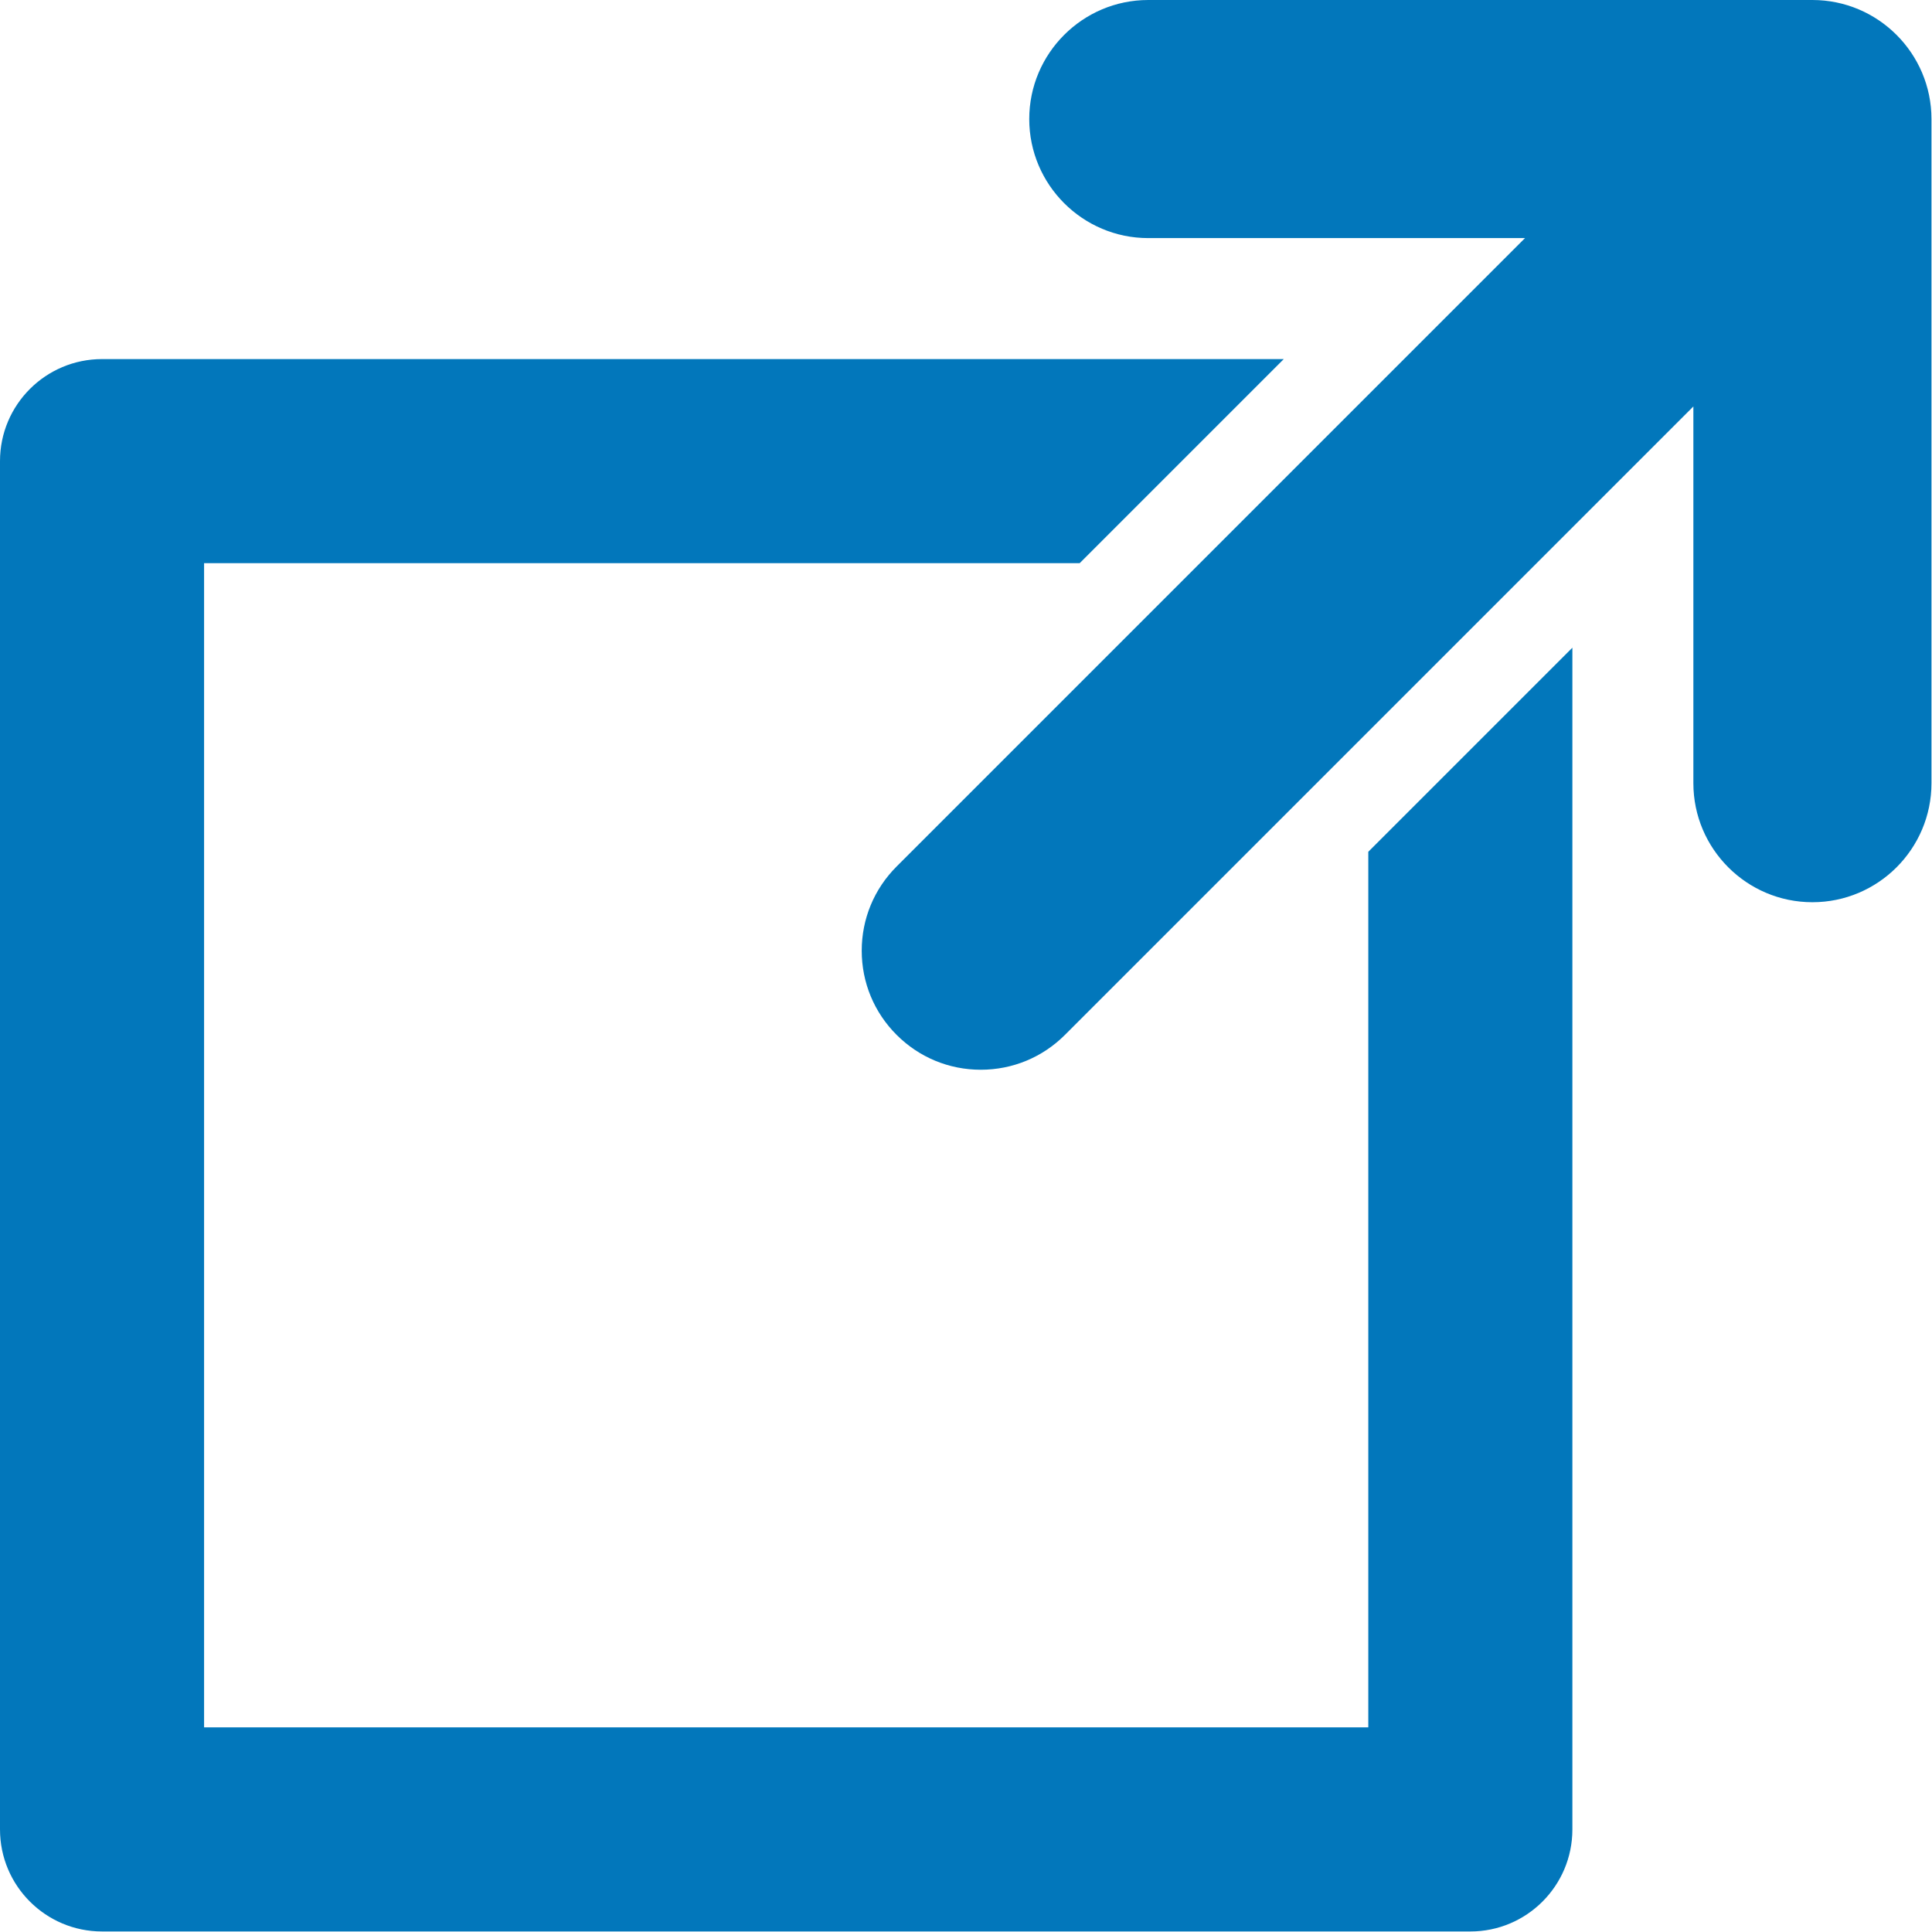
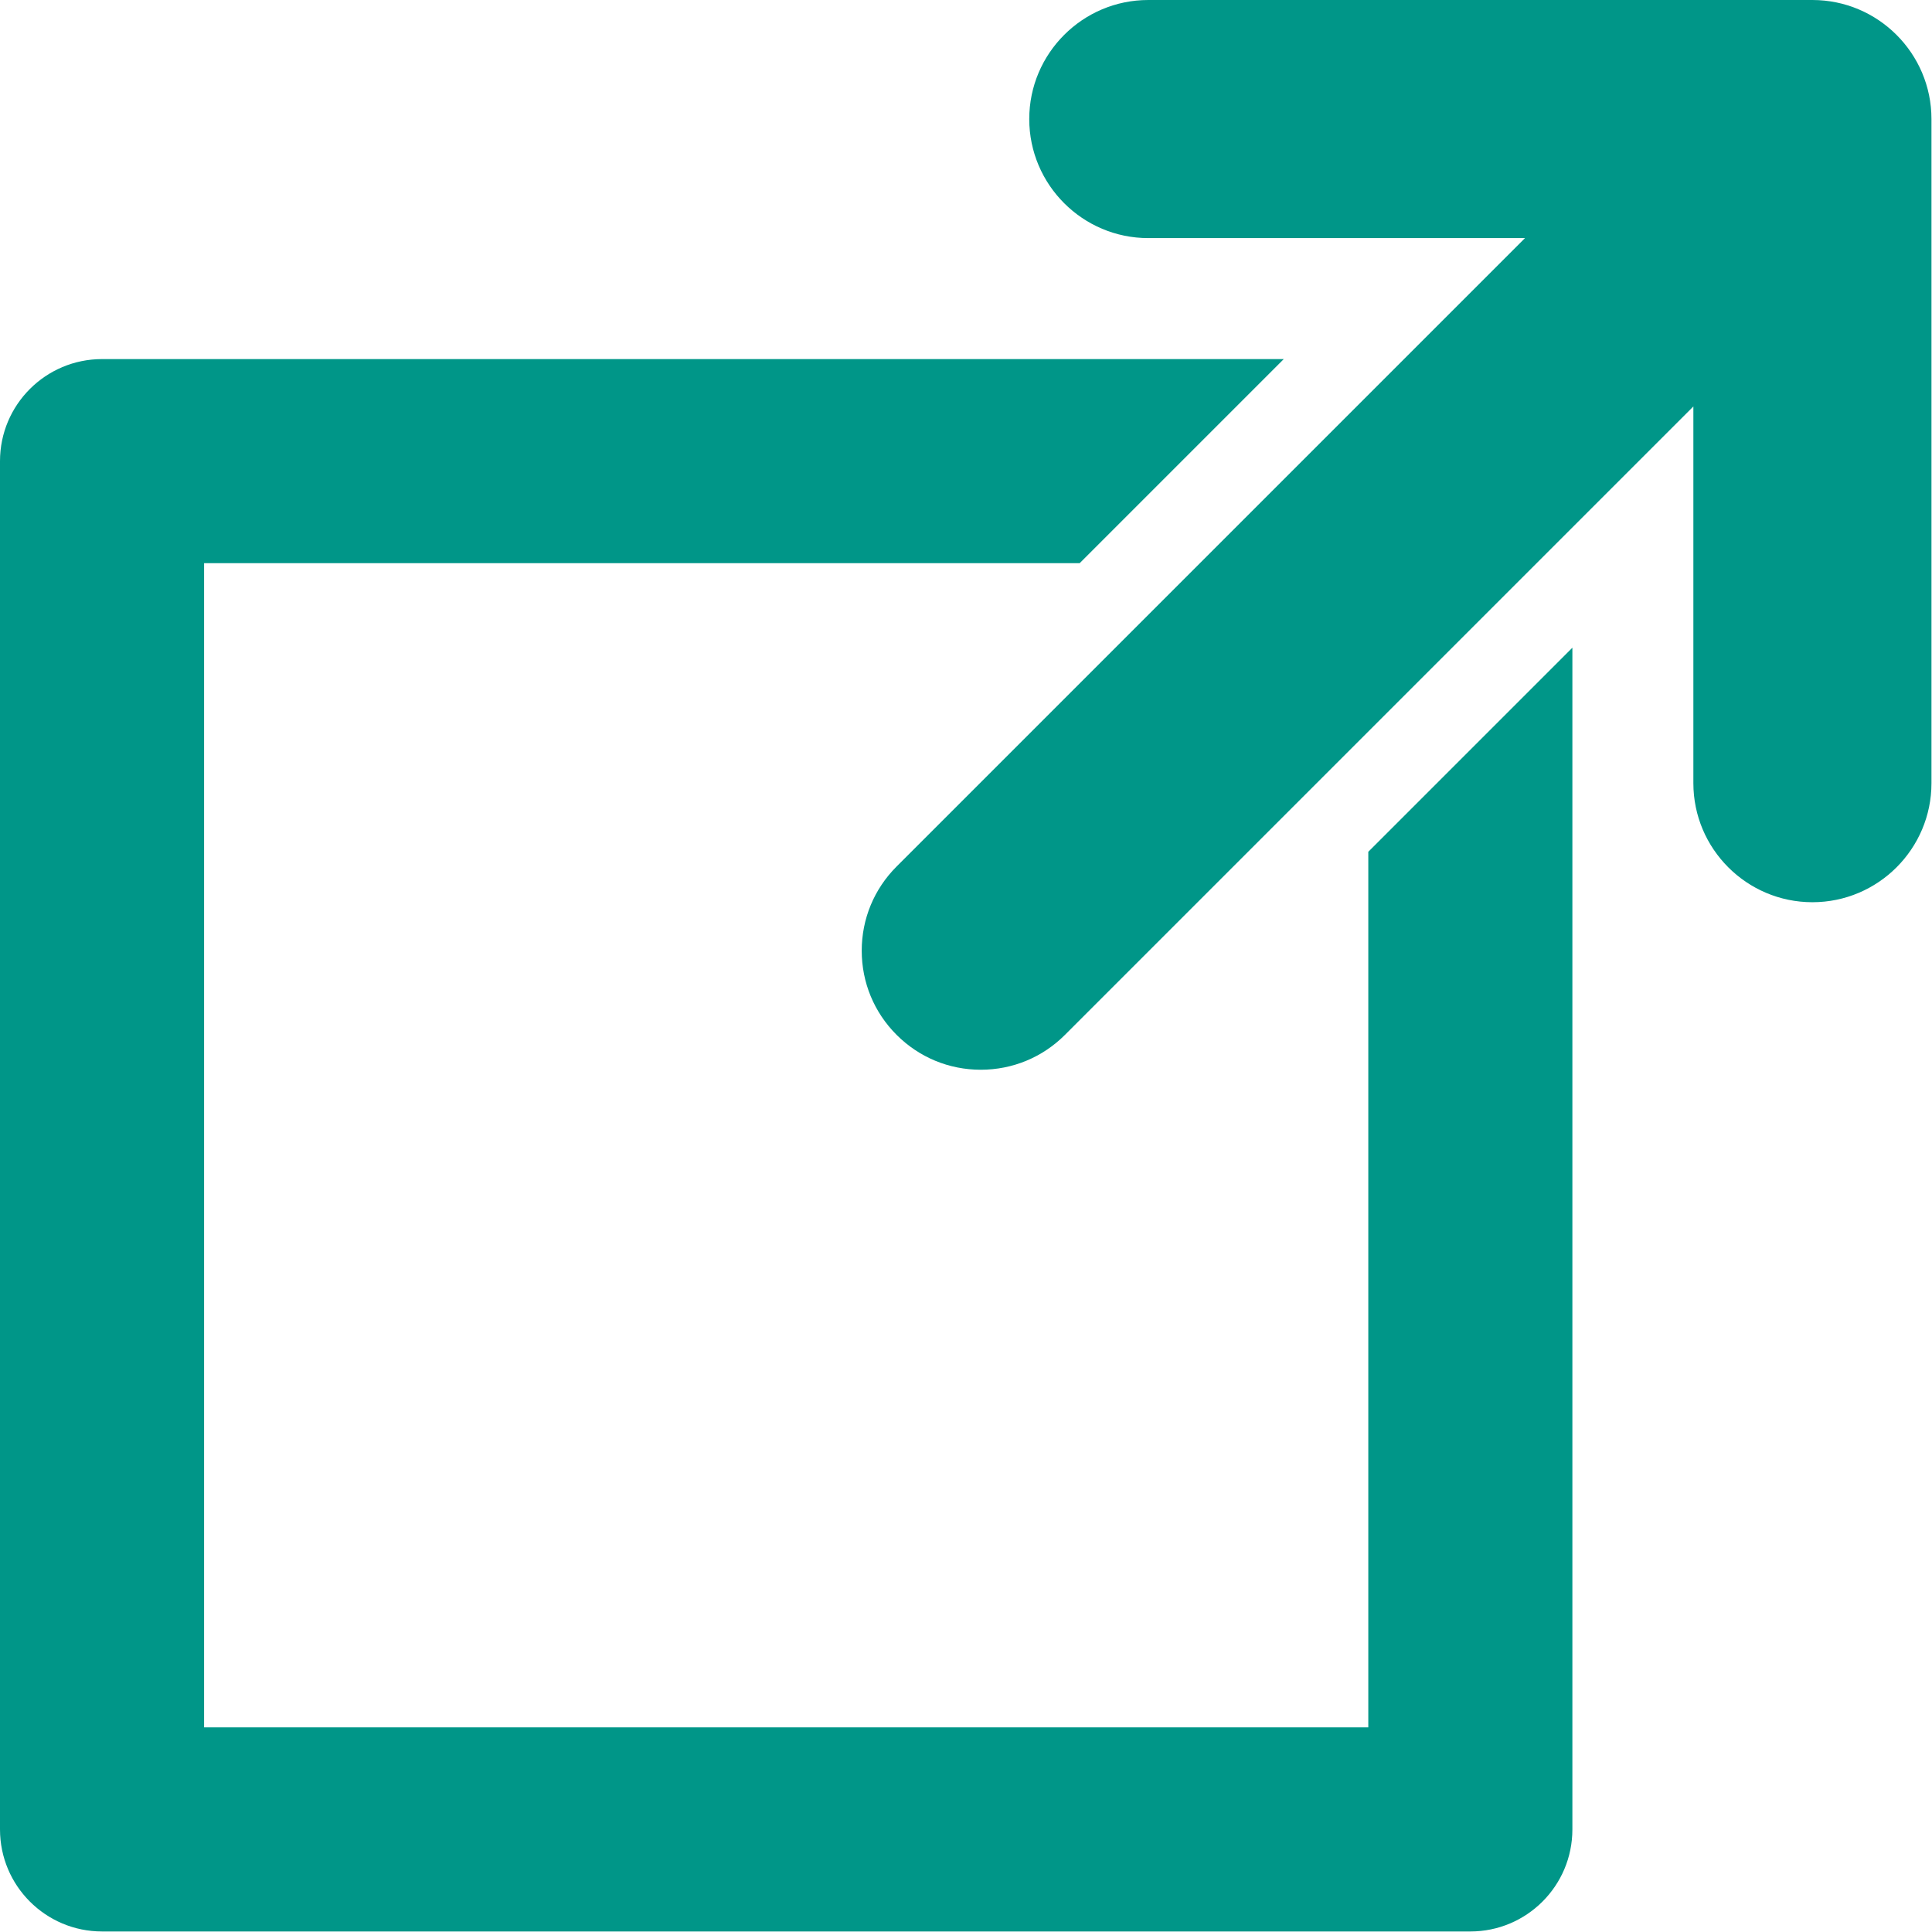
<svg xmlns="http://www.w3.org/2000/svg" version="1.1" x="0px" y="0px" viewBox="0 0 284 284">
-   <g fill="#0277bb">
+   <g fill="#009688">
    <path d="M266.422,0h-97.625c-9.65,0-17.5,7.851-17.5,17.5c0,9.649,7.85,17.5,17.5,17.5h55.377l-92.375,92.374   c-3.307,3.305-5.127,7.699-5.127,12.375c0,4.676,1.819,9.069,5.125,12.371c3.306,3.309,7.699,5.13,12.375,5.13   c4.674,0,9.069-1.82,12.376-5.127l92.374-92.375v55.377c0,9.649,7.851,17.5,17.5,17.5c9.649,0,17.5-7.851,17.5-17.5V17.5   C283.922,7.851,276.071,0,266.422,0z" />
    <path d="M201.137,253.922H30V82.785h128.711l30-30H15c-8.284,0-15,6.716-15,15v201.137c0,8.284,6.716,15,15,15h201.137   c8.284,0,15-6.716,15-15V95.211l-30,30V253.922z" />
  </g>
</svg>
